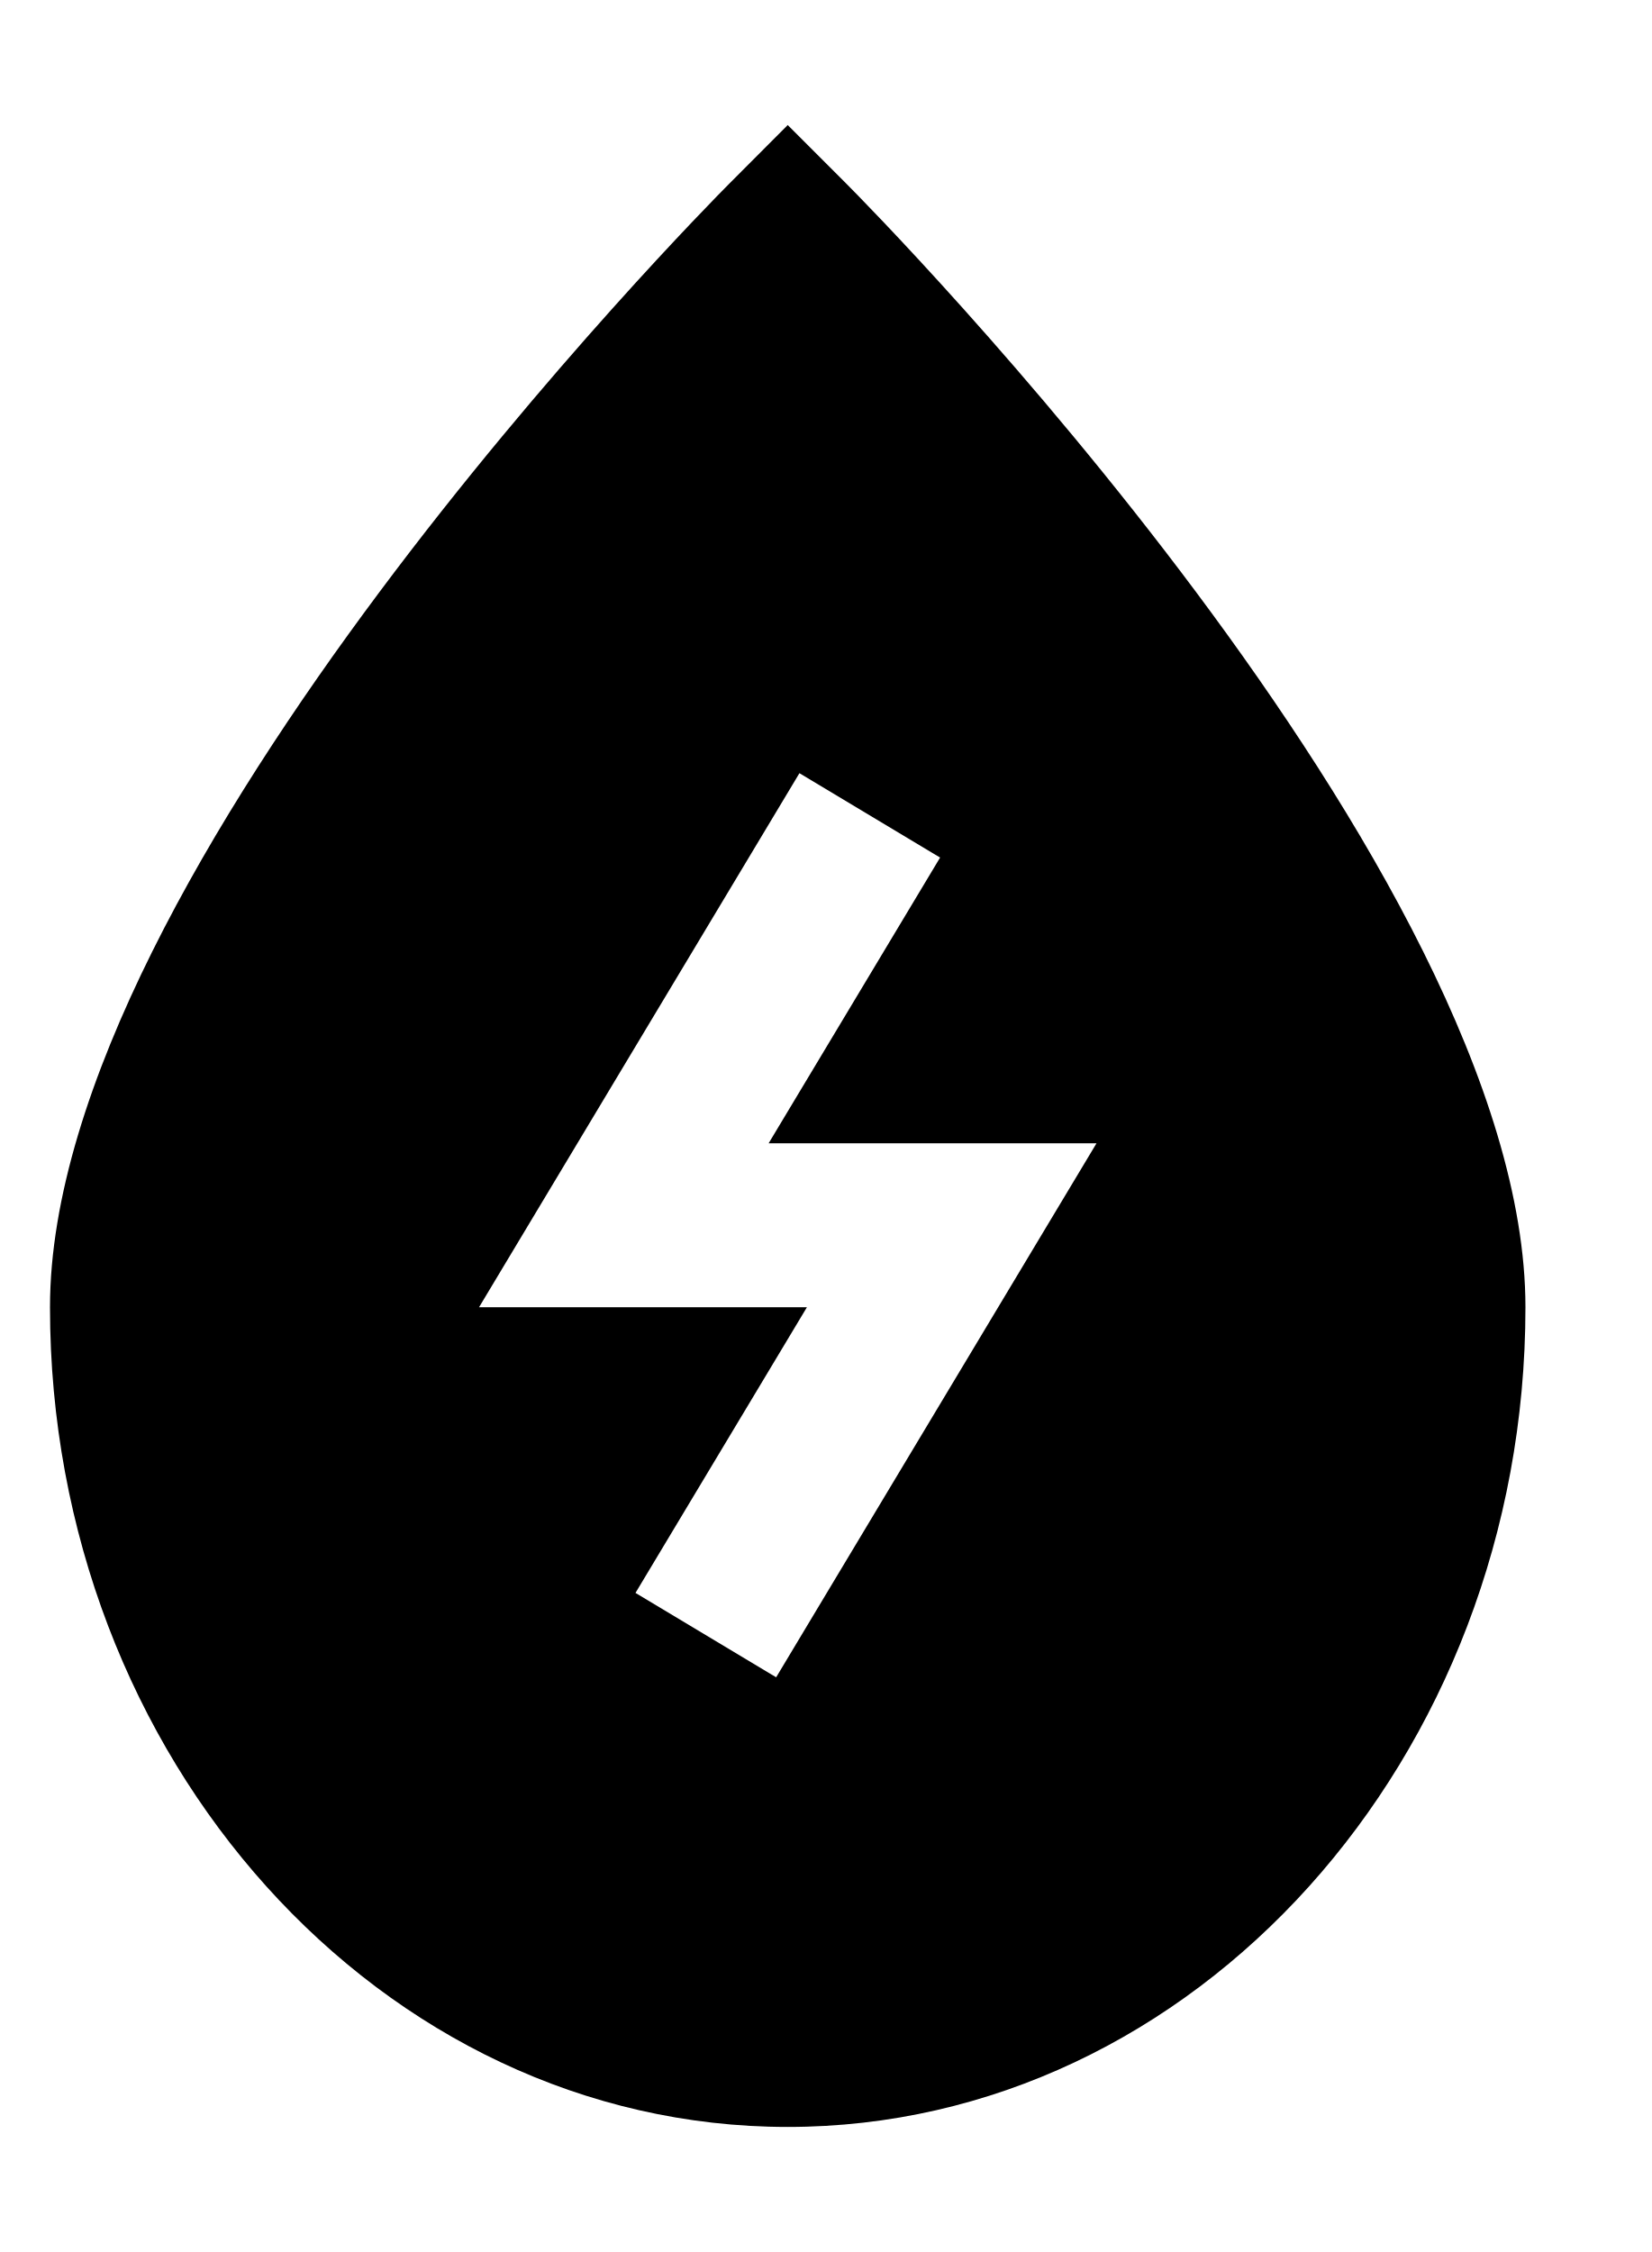
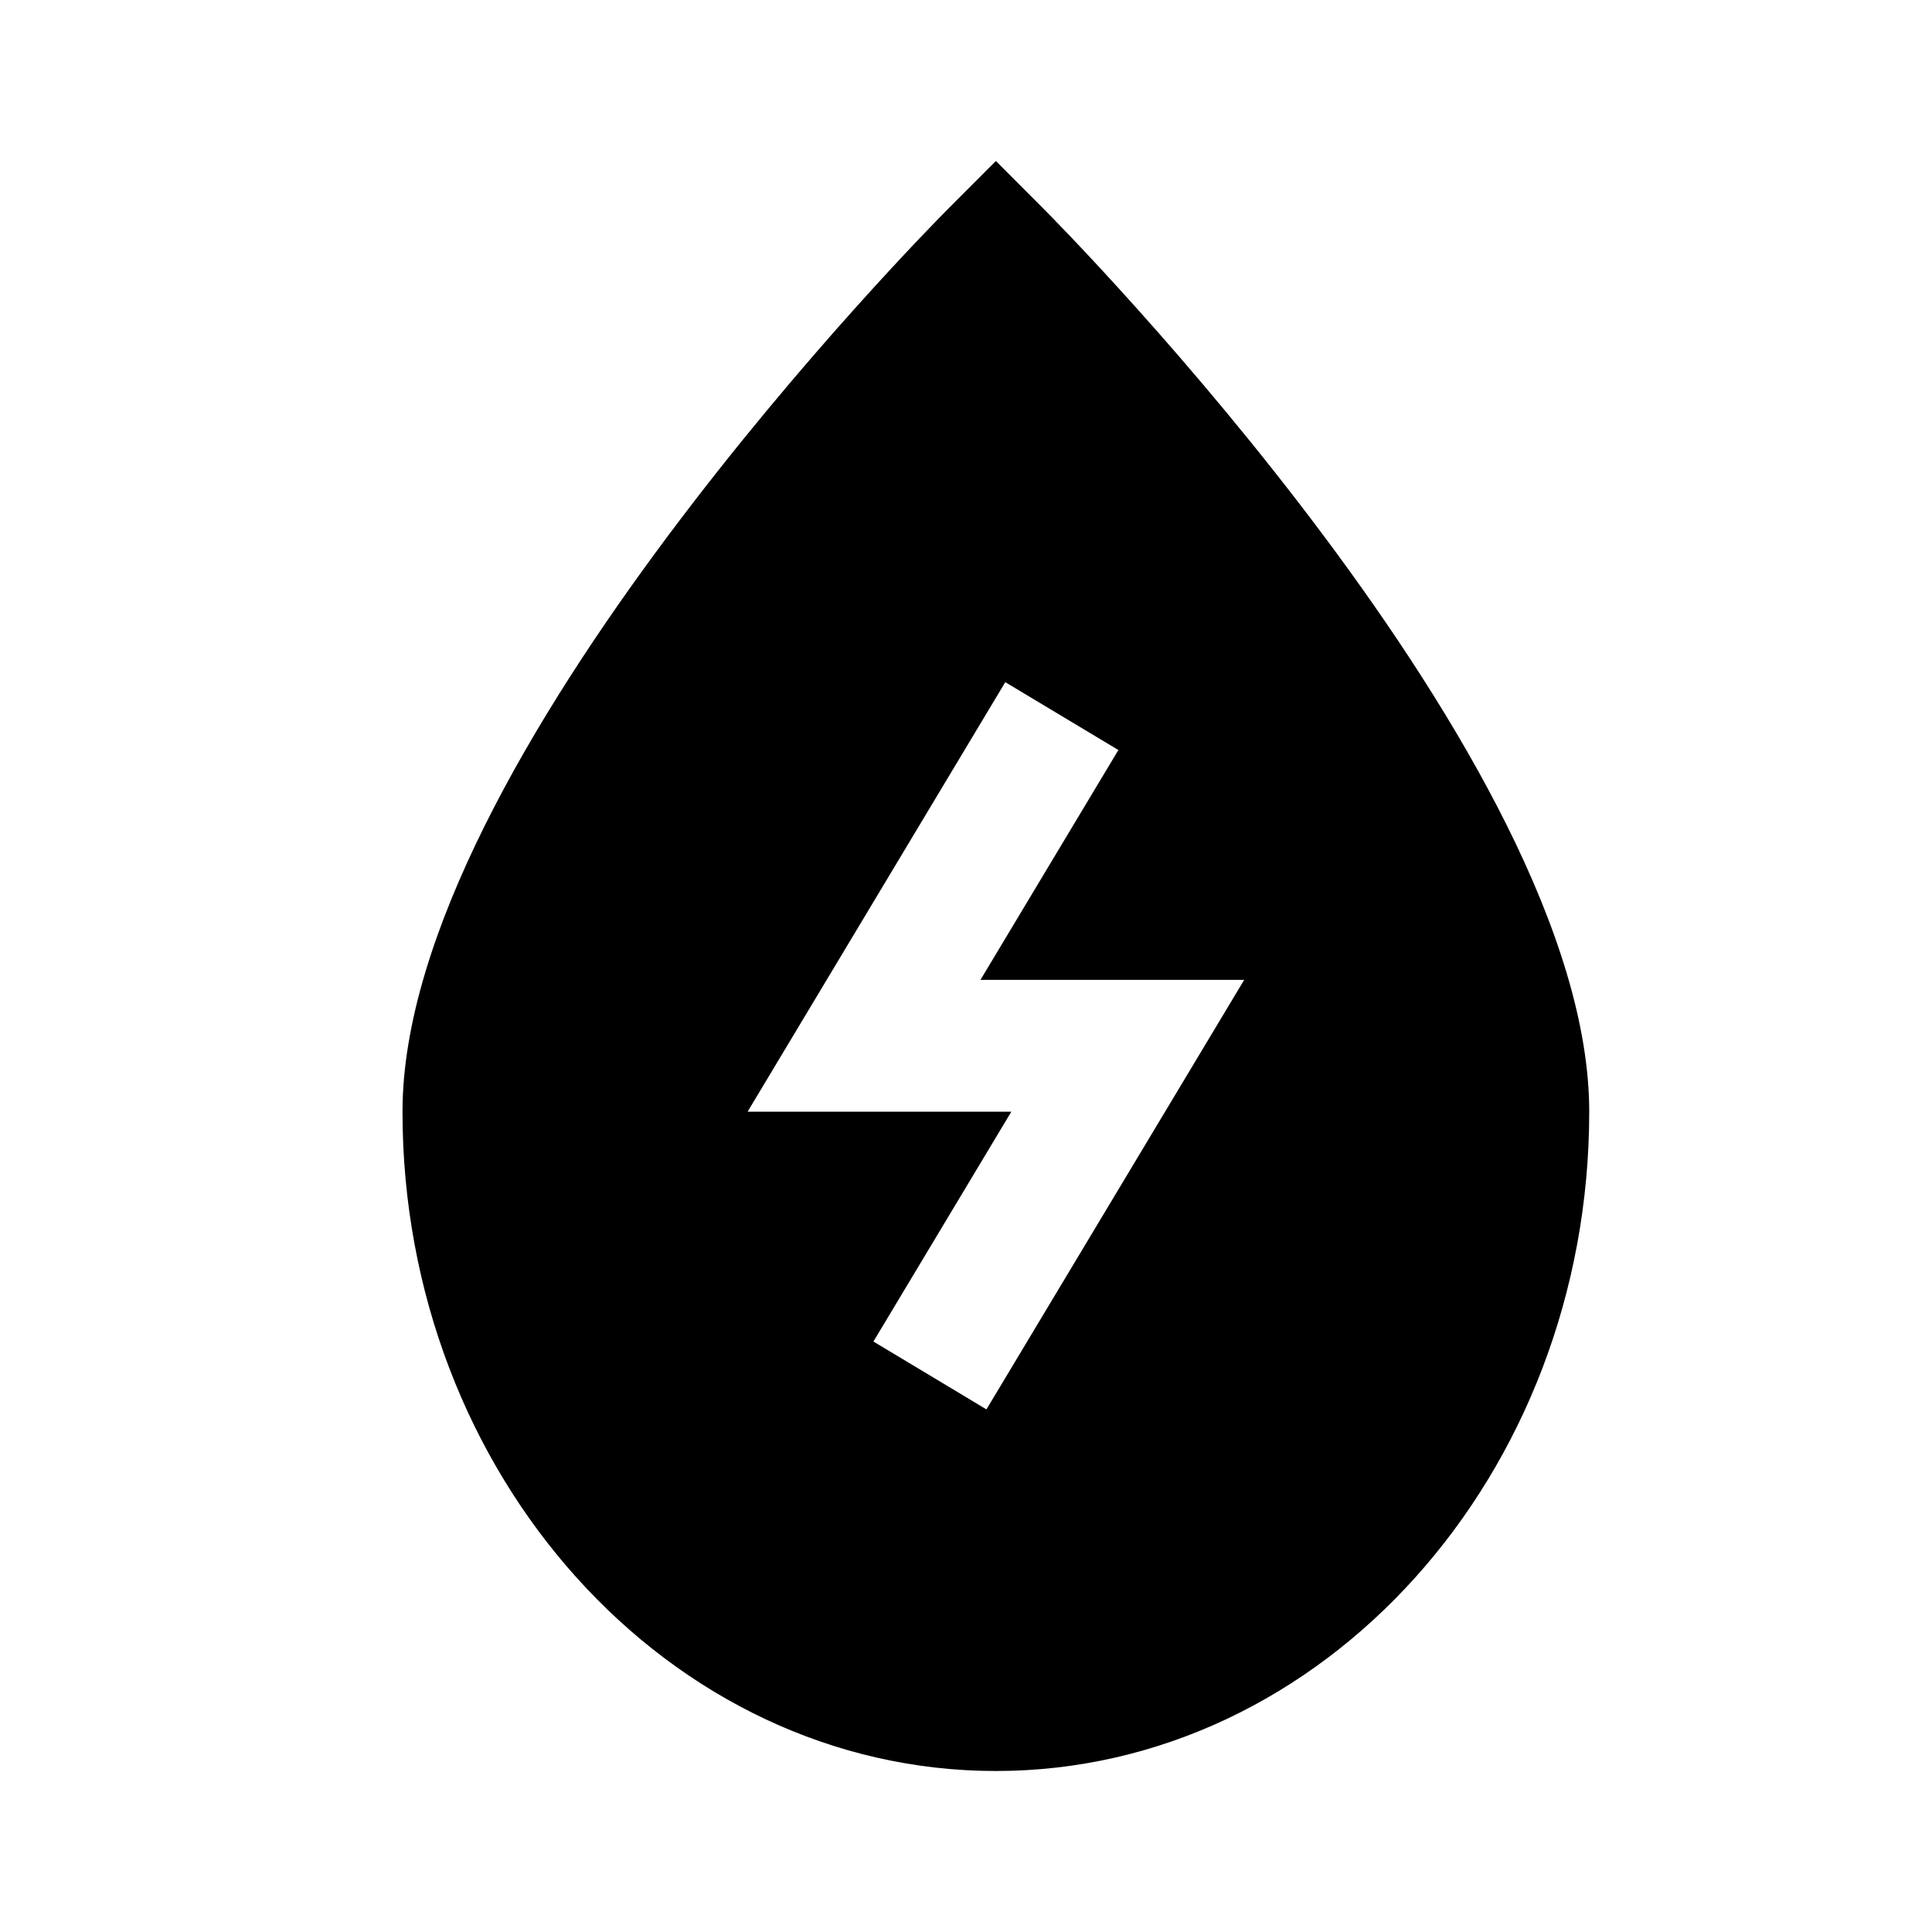
- <svg xmlns="http://www.w3.org/2000/svg" width="11" height="15" viewBox="0 0 11 15">
-   <path d="M5.247 0.833L4.86 1.221C4.674 1.407 0.333 5.802 0.333 8.707C0.333 11.715 2.539 14.167 5.247 14.167C7.955 14.167 10.161 11.715 10.161 8.707C10.161 5.802 5.821 1.407 5.635 1.221L5.247 0.833ZM7.304 7.615L5.17 11.172L4.233 10.61L5.375 8.707H3.191L5.325 5.15L6.262 5.712L5.12 7.615H7.304Z" />
+ <svg xmlns="http://www.w3.org/2000/svg" width="24" height="24" viewBox="0 0 24 24">
+   <path d="M12.371 2L11.79 2.582C11.511 2.86 5 9.453 5 13.81C5 18.323 8.309 22 12.371 22C16.433 22 19.742 18.323 19.742 13.81C19.742 9.453 13.231 2.86 12.952 2.582L12.371 2ZM15.456 12.172L12.254 17.508L10.85 16.665L12.563 13.81H9.287L12.488 8.474L13.893 9.317L12.18 12.172H15.456Z" />
</svg>
